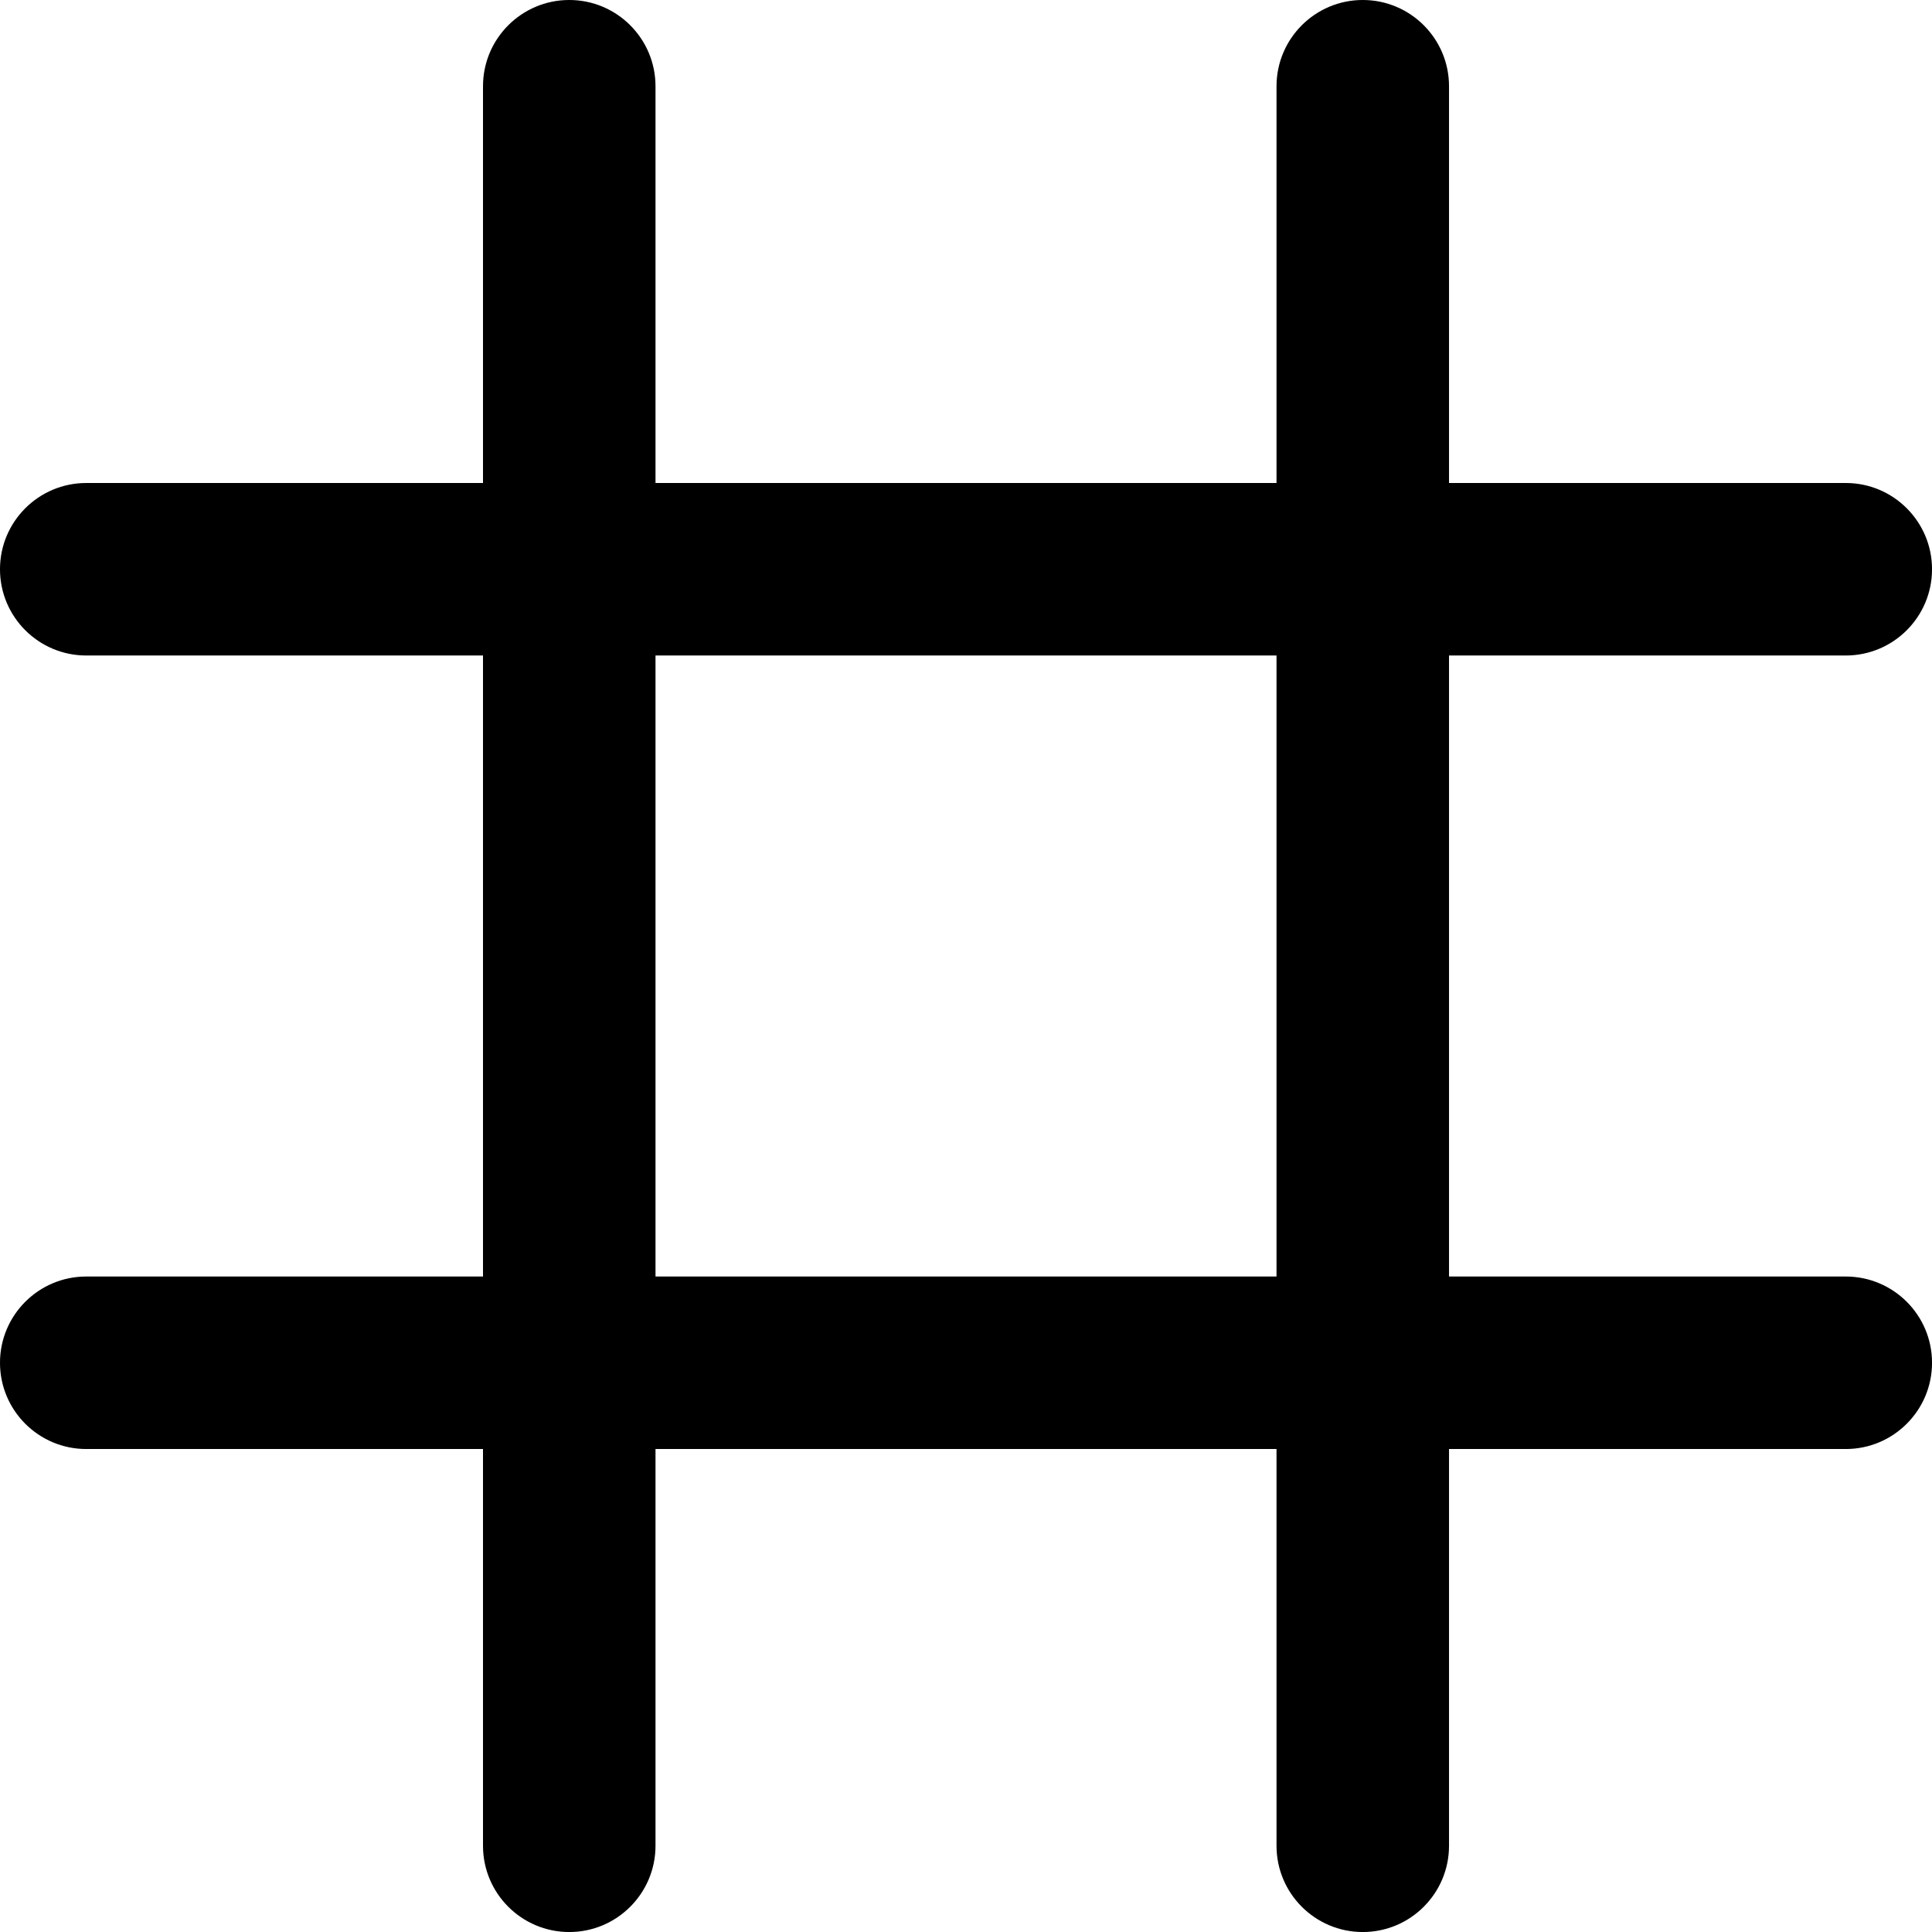
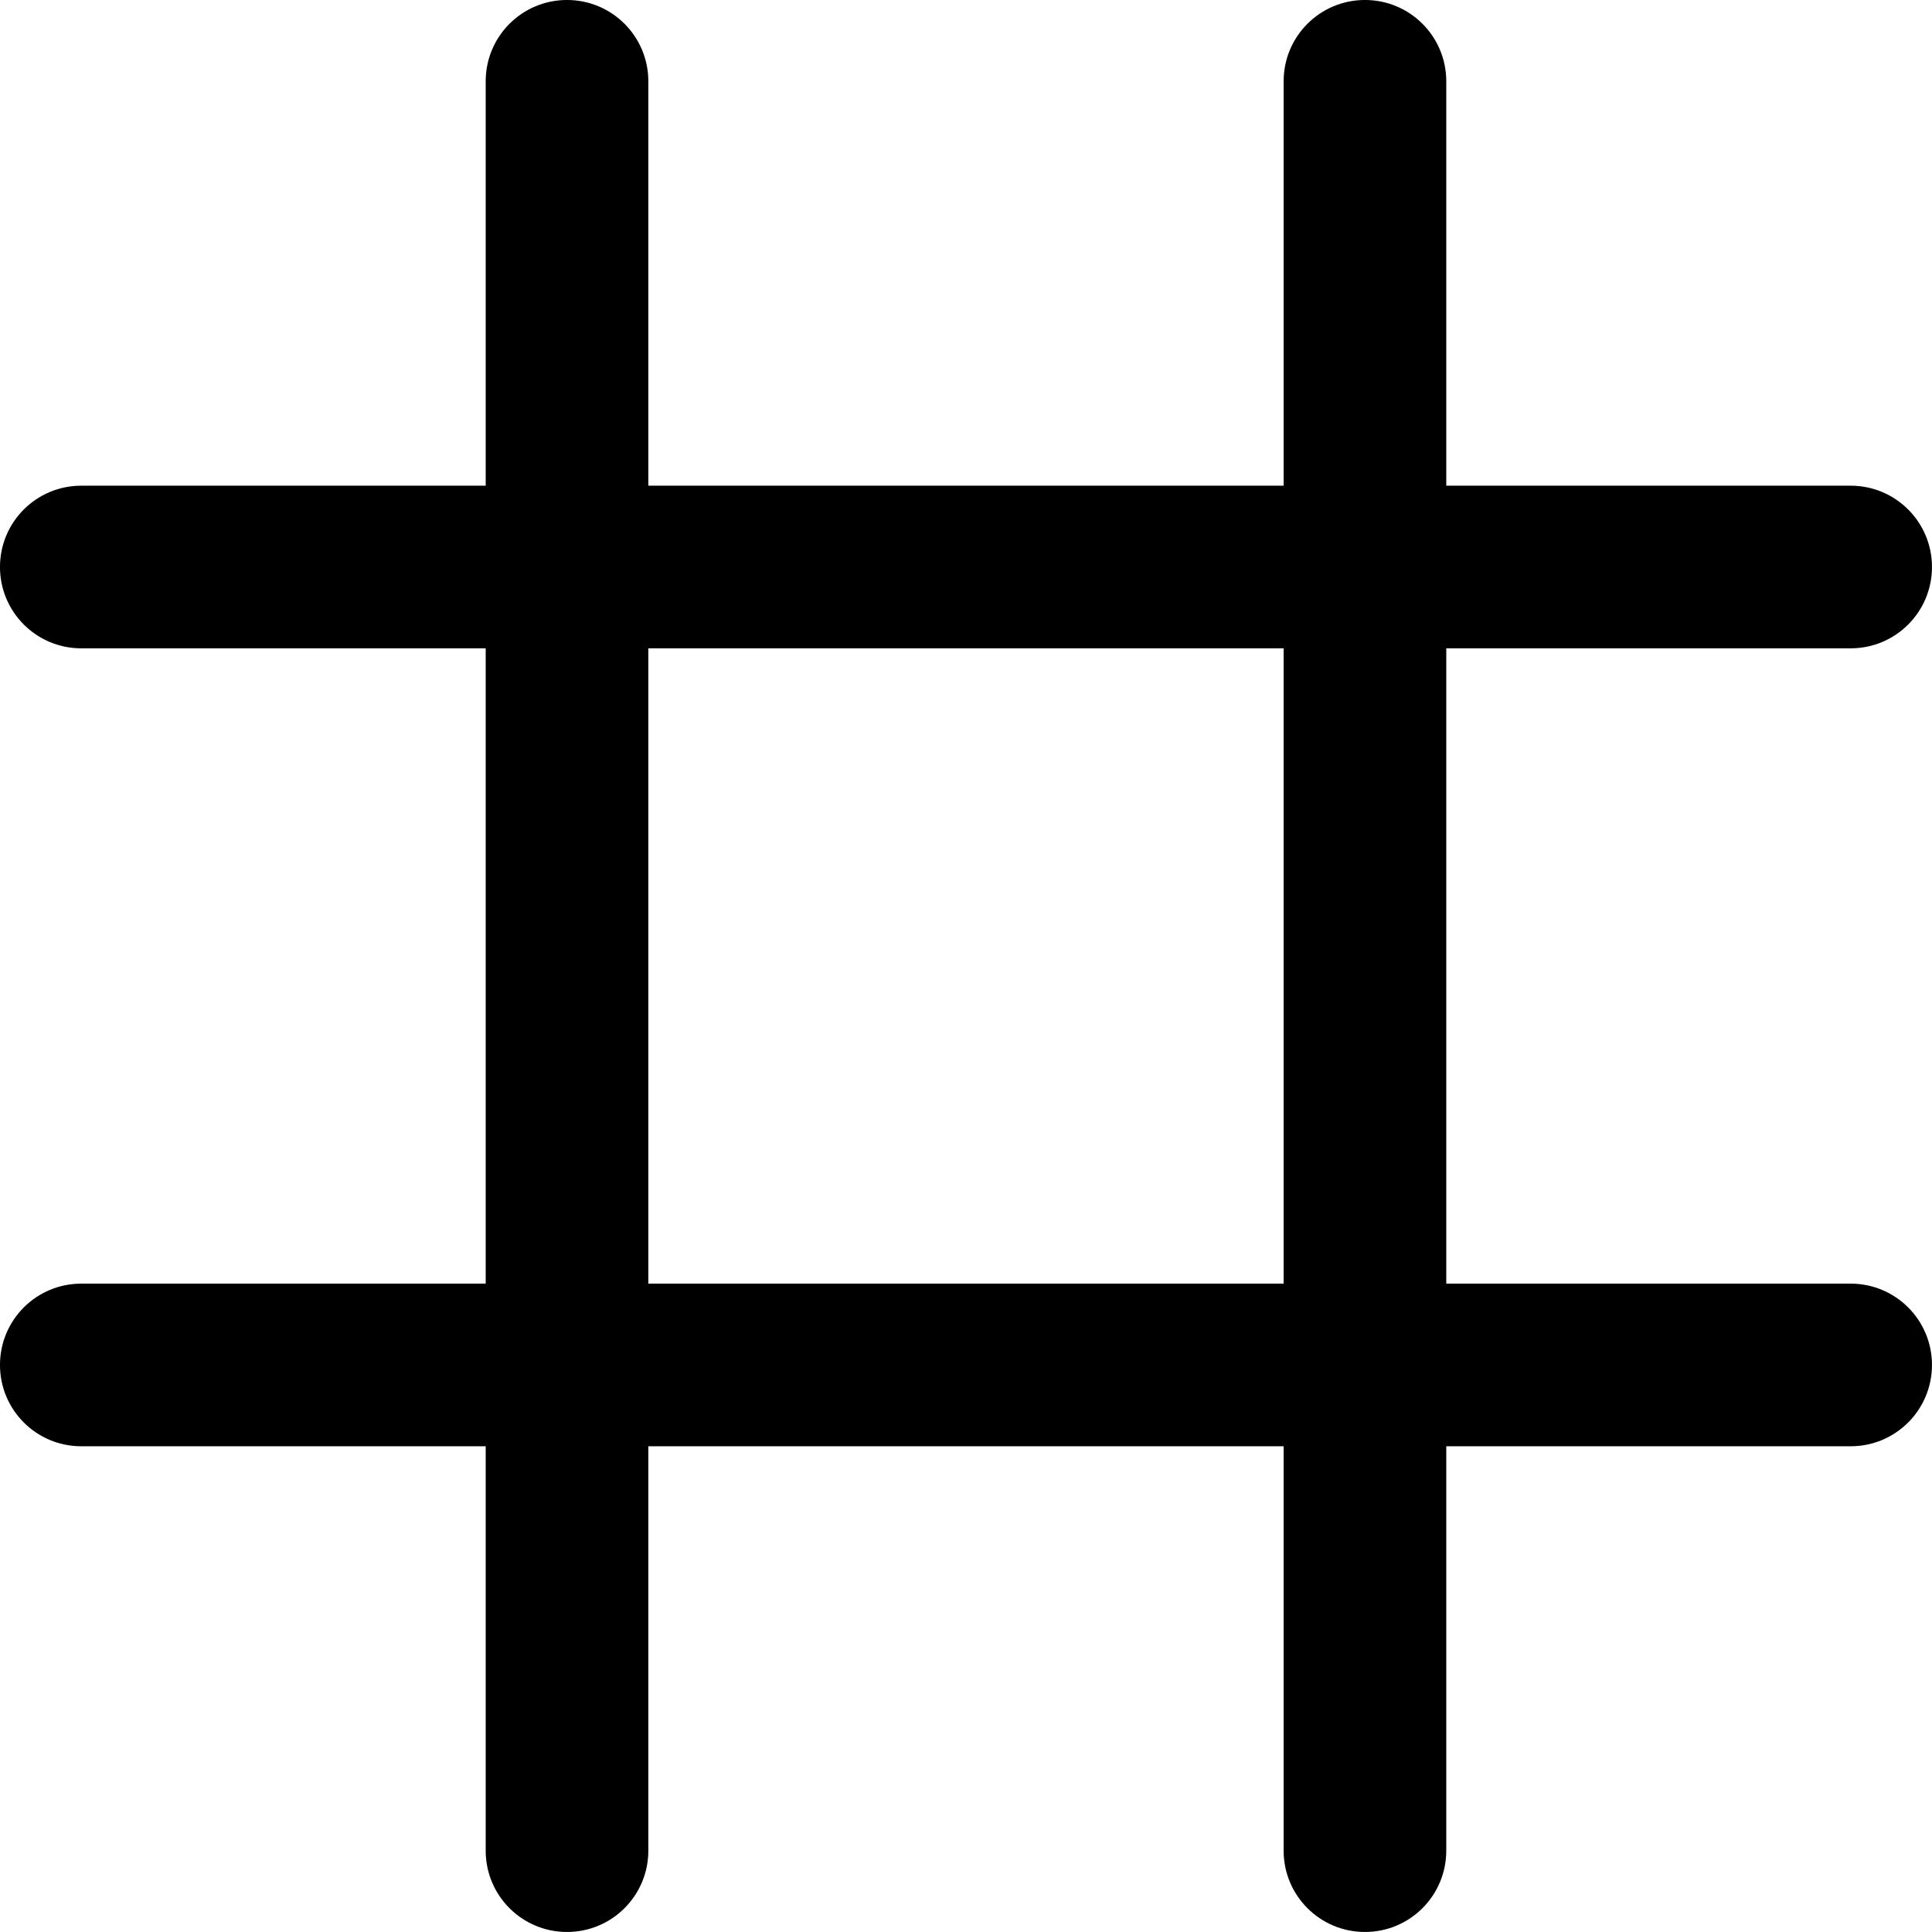
- <svg version="1.1" viewBox="0 0 11.181 11.181">
-   <g id="s" transform="matrix(0.79866 0 0 0.79866 -2.39604 -2.39604)">
-     <path d="M3.625 7.75L16.375 7.75C16.72 7.75 17 7.47 17 7.125C17 6.78 16.72 6.5 16.375 6.5L3.625 6.5C3.28 6.5 3 6.78 3 7.125C3 7.47 3.28 7.75 3.625 7.75ZM3.625 13.5L16.375 13.5C16.72 13.5 17 13.22 17 12.875C17 12.53 16.72 12.25 16.375 12.25L3.625 12.25C3.28 12.25 3 12.53 3 12.875C3 13.22 3.28 13.5 3.625 13.5ZM6.5 3.625L6.5 16.375C6.5 16.72 6.78 17 7.125 17C7.47 17 7.75 16.72 7.75 16.375L7.75 3.625C7.75 3.28 7.47 3 7.125 3C6.78 3 6.5 3.28 6.5 3.625ZM12.25 3.625L12.25 16.375C12.25 16.72 12.53 17 12.875 17C13.22 17 13.5 16.72 13.5 16.375L13.5 3.625C13.5 3.28 13.22 3 12.875 3C12.53 3 12.25 3.28 12.25 3.625Z" />
+ <svg version="1.1" viewBox="0 0 11.119 11.119">
+   <g id="s" transform="matrix(0.79866 0 0 0.79866 -2.42721 -2.42721)">
+     <path d="M3.625 7.711L16.375 7.711C16.699 7.711 16.961 7.449 16.961 7.125C16.961 6.801 16.699 6.539 16.375 6.539L3.625 6.539C3.301 6.539 3.039 6.801 3.039 7.125C3.039 7.449 3.301 7.711 3.625 7.711ZM3.625 13.461L16.375 13.461C16.699 13.461 16.961 13.199 16.961 12.875C16.961 12.551 16.699 12.289 16.375 12.289L3.625 12.289C3.301 12.289 3.039 12.551 3.039 12.875C3.039 13.199 3.301 13.461 3.625 13.461ZM6.539 3.625L6.539 16.375C6.539 16.699 6.801 16.961 7.125 16.961C7.449 16.961 7.711 16.699 7.711 16.375L7.711 3.625C7.711 3.301 7.449 3.039 7.125 3.039C6.801 3.039 6.539 3.301 6.539 3.625ZM12.289 3.625L12.289 16.375C12.289 16.699 12.551 16.961 12.875 16.961C13.199 16.961 13.461 16.699 13.461 16.375L13.461 3.625C13.461 3.301 13.199 3.039 12.875 3.039C12.551 3.039 12.289 3.301 12.289 3.625Z" />
  </g>
</svg>
